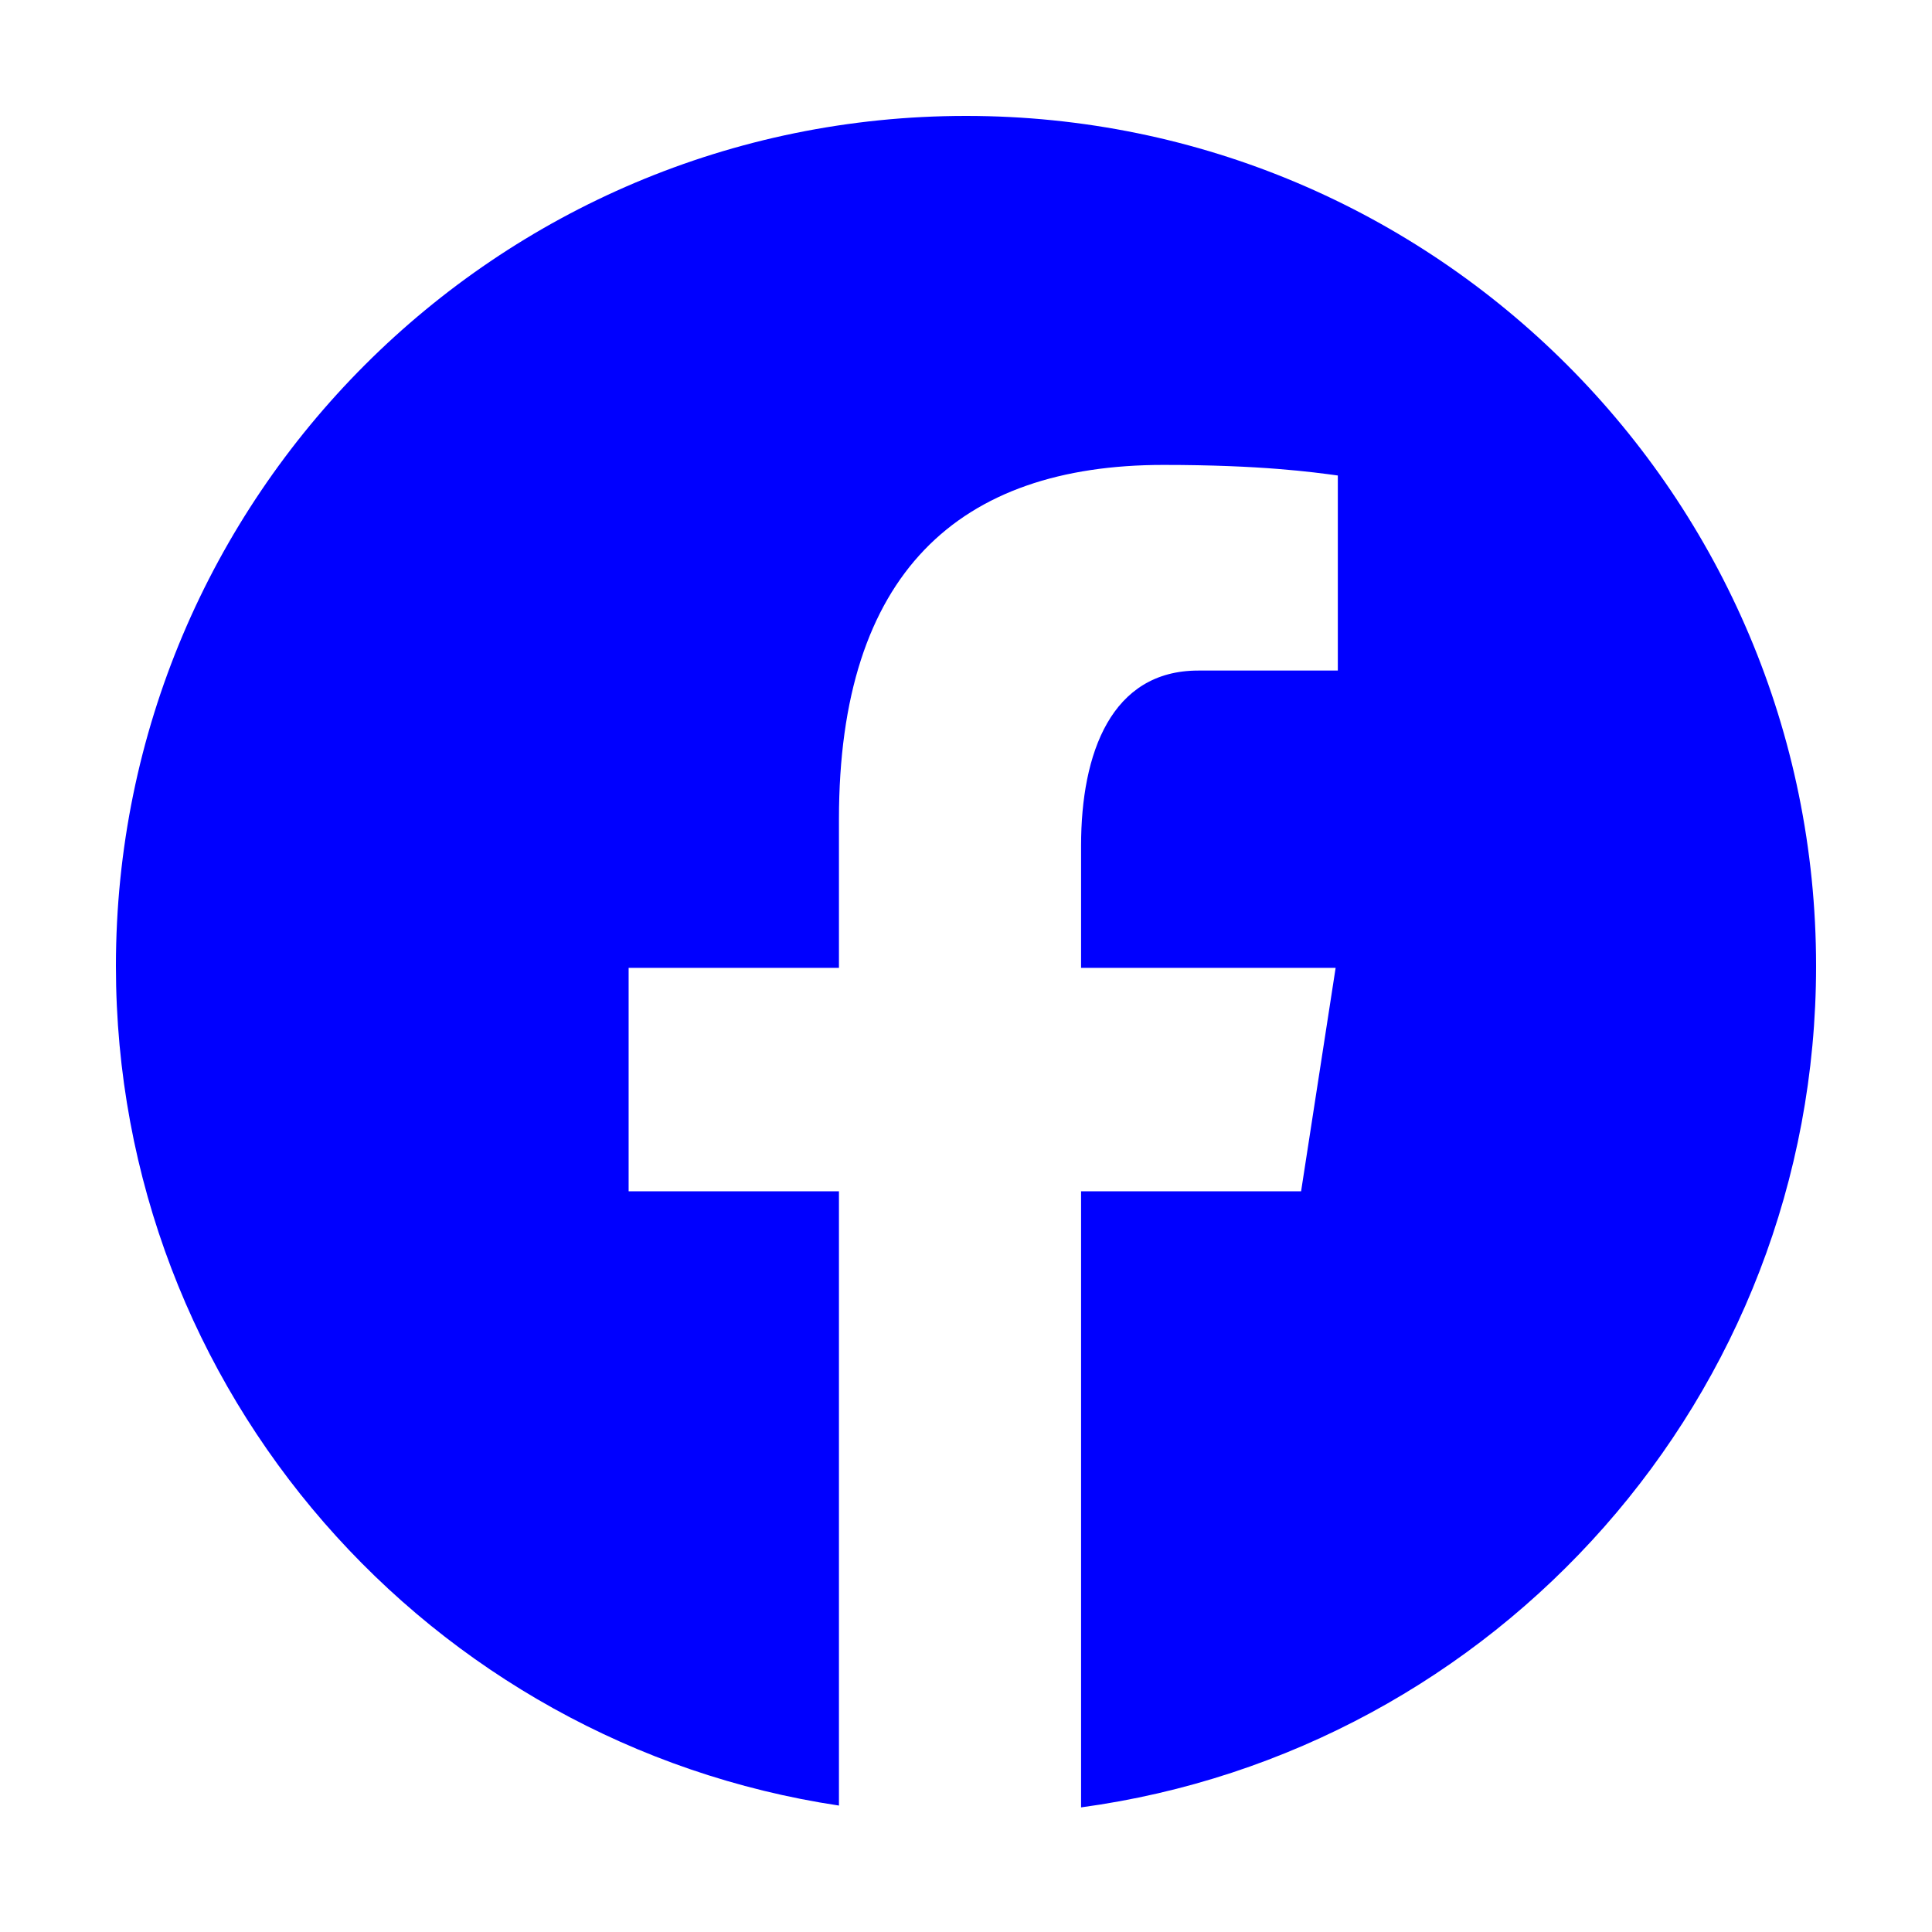
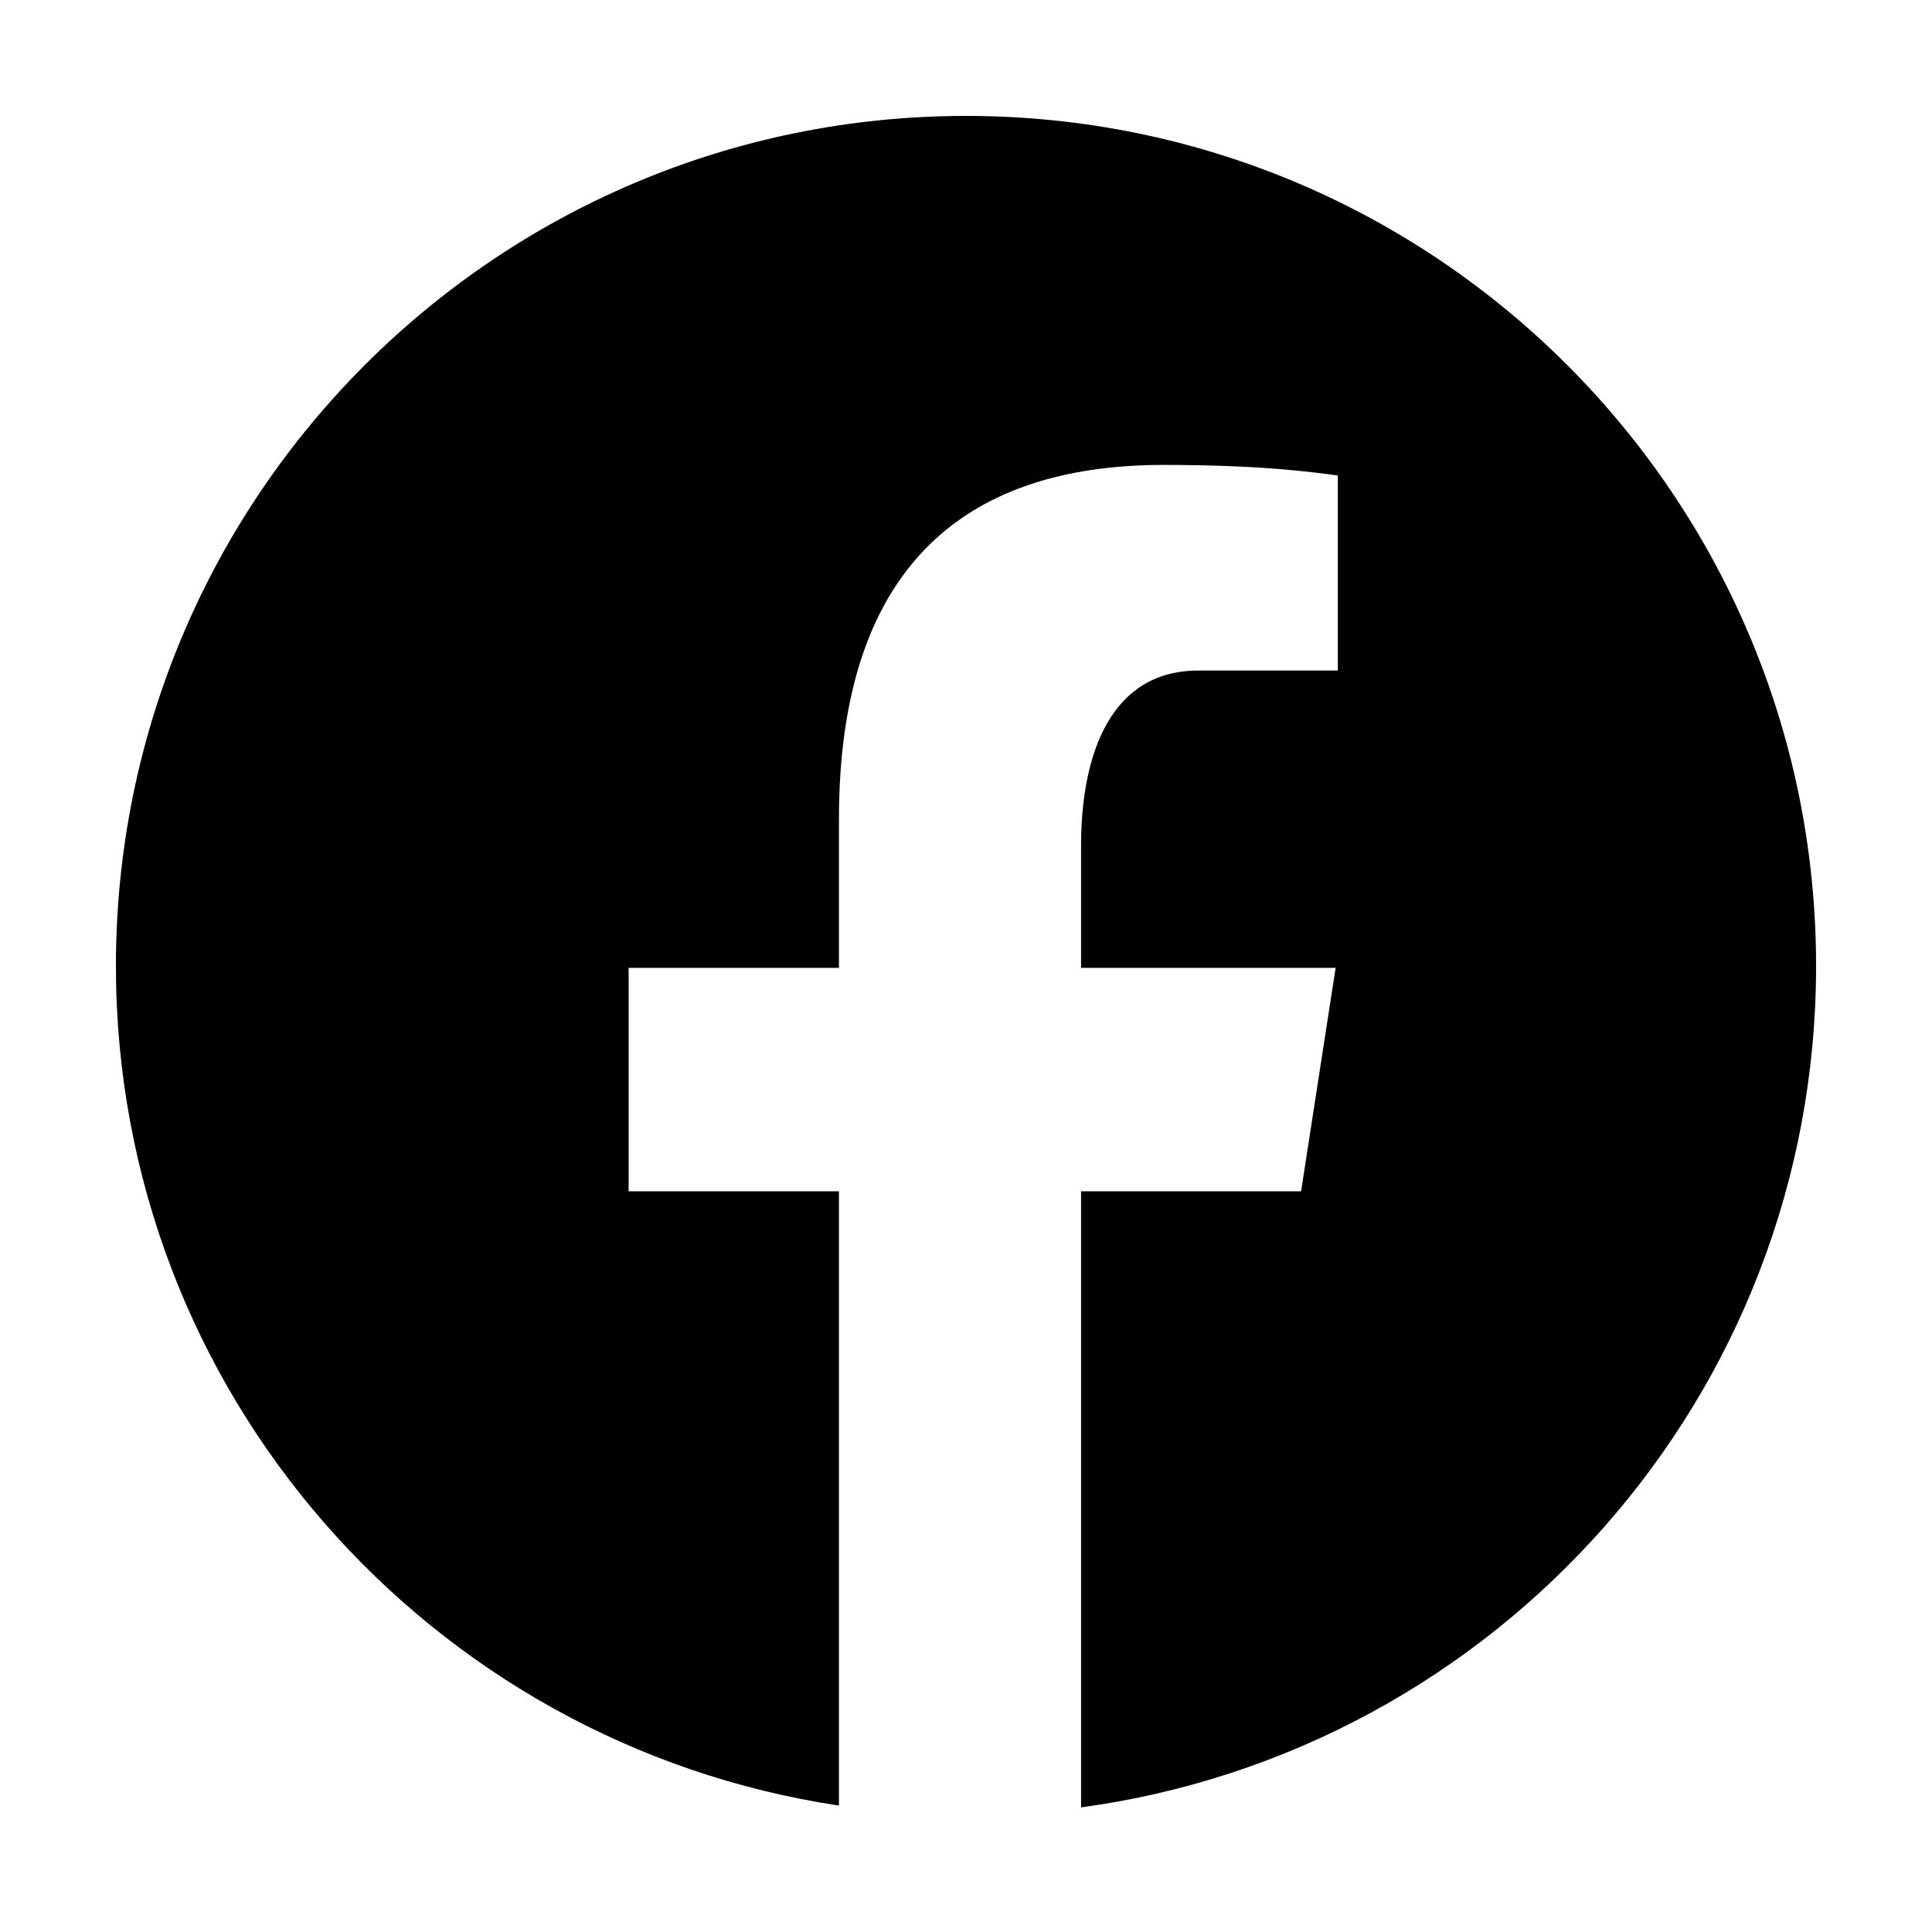
- <svg xmlns="http://www.w3.org/2000/svg" fill="blue" viewBox="0 0 50 50" width="50px" height="50px">
+ <svg xmlns="http://www.w3.org/2000/svg" fill="gblackrey" viewBox="0 0 50 50" width="50px" height="50px">
  <path d="M25,3C12.85,3,3,12.85,3,25c0,11.03,8.125,20.137,18.712,21.728V30.831h-5.443v-5.783h5.443v-3.848 c0-6.371,3.104-9.168,8.399-9.168c2.536,0,3.877,0.188,4.512,0.274v5.048h-3.612c-2.248,0-3.033,2.131-3.033,4.533v3.161h6.588 l-0.894,5.783h-5.694v15.944C38.716,45.318,47,36.137,47,25C47,12.85,37.15,3,25,3z" />
</svg>
